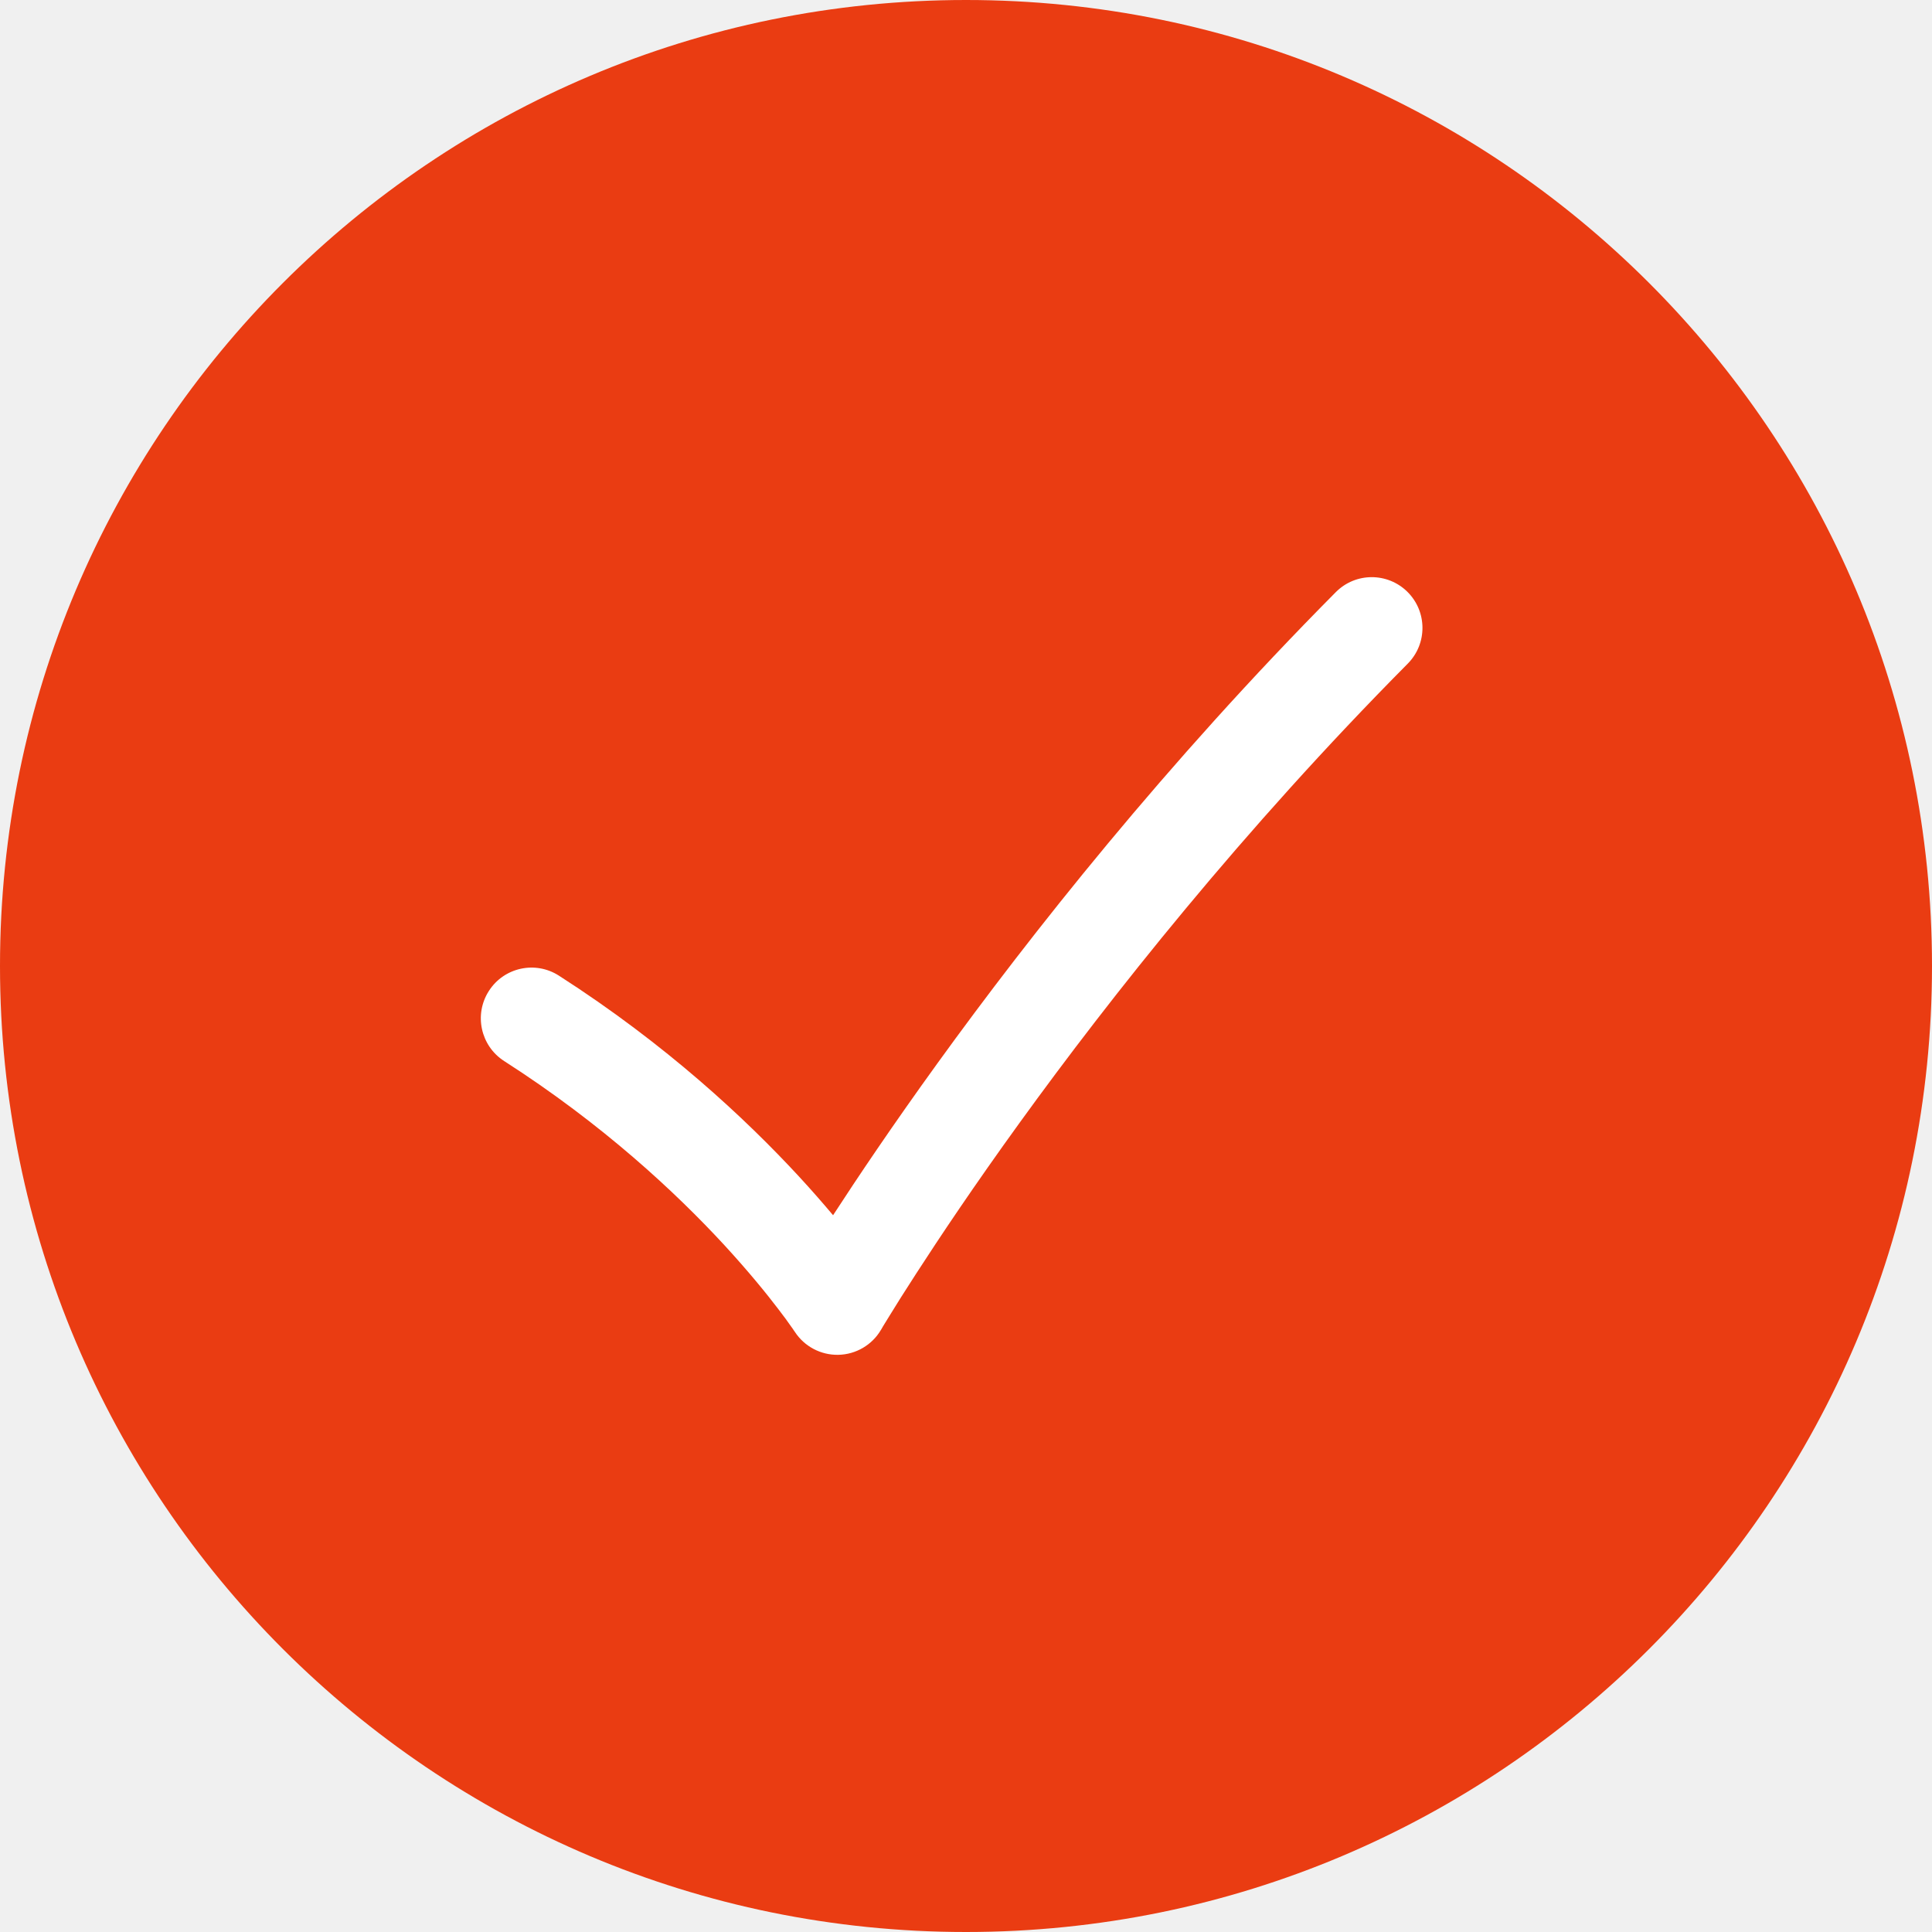
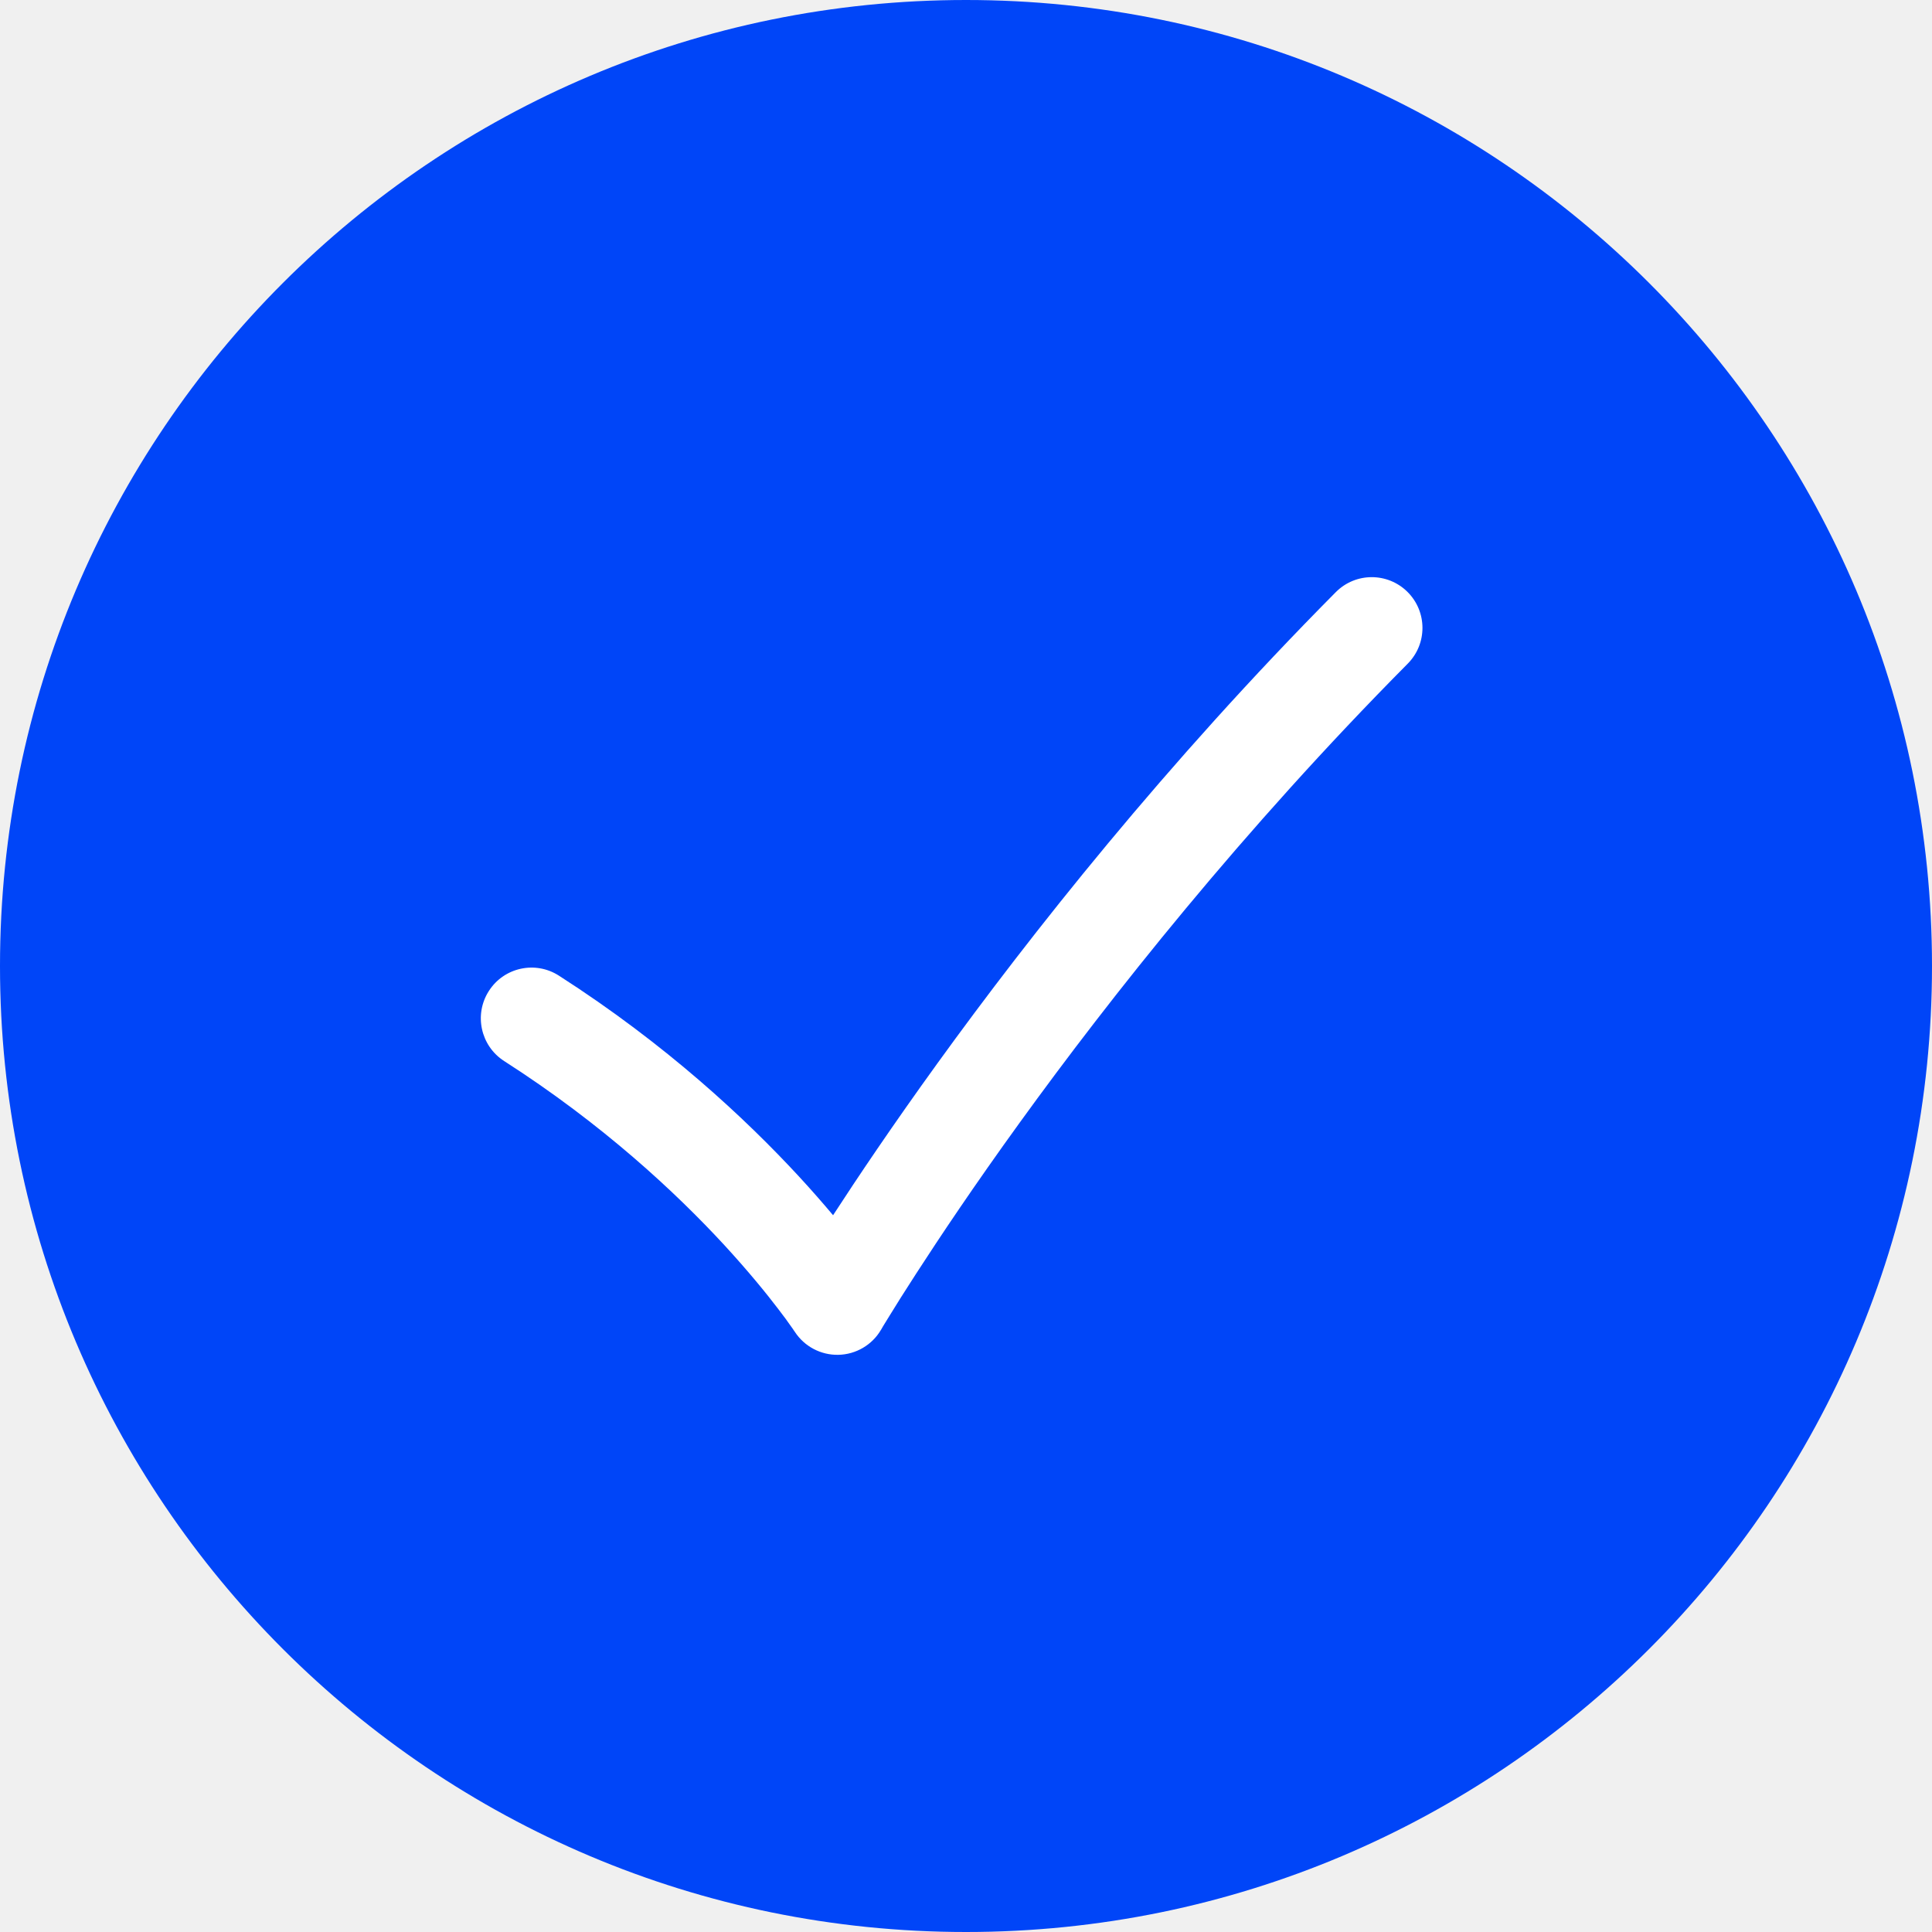
<svg xmlns="http://www.w3.org/2000/svg" width="20" height="20" viewBox="0 0 20 20" fill="none">
-   <circle cx="10" cy="10" r="10" fill="#EA3C12" />
+   <circle cx="10" cy="10" r="10" fill="#0045f8" />
  <path fill-rule="evenodd" clip-rule="evenodd" d="M14.57 6.127C14.776 6.332 14.777 6.664 14.573 6.87C12.861 8.596 11.495 10.323 10.557 11.62C10.088 12.268 9.728 12.807 9.485 13.183C9.363 13.371 9.271 13.518 9.21 13.618C9.179 13.668 9.156 13.705 9.141 13.73L9.125 13.758L9.121 13.765L9.12 13.766C9.028 13.923 8.861 14.021 8.679 14.025C8.498 14.029 8.327 13.939 8.228 13.787C8.228 13.787 8.227 13.786 8.227 13.786L8.227 13.785L8.22 13.776C8.214 13.766 8.204 13.751 8.189 13.731C8.161 13.69 8.116 13.628 8.055 13.549C7.934 13.39 7.748 13.161 7.498 12.889C6.997 12.346 6.239 11.638 5.219 10.984C4.975 10.827 4.904 10.502 5.061 10.258C5.217 10.014 5.542 9.943 5.786 10.1C6.896 10.812 7.72 11.583 8.269 12.177C8.404 12.323 8.522 12.459 8.624 12.58C8.875 12.193 9.239 11.651 9.706 11.005C10.666 9.677 12.067 7.904 13.828 6.13C14.032 5.924 14.364 5.923 14.57 6.127Z" fill="white" />
</svg>
